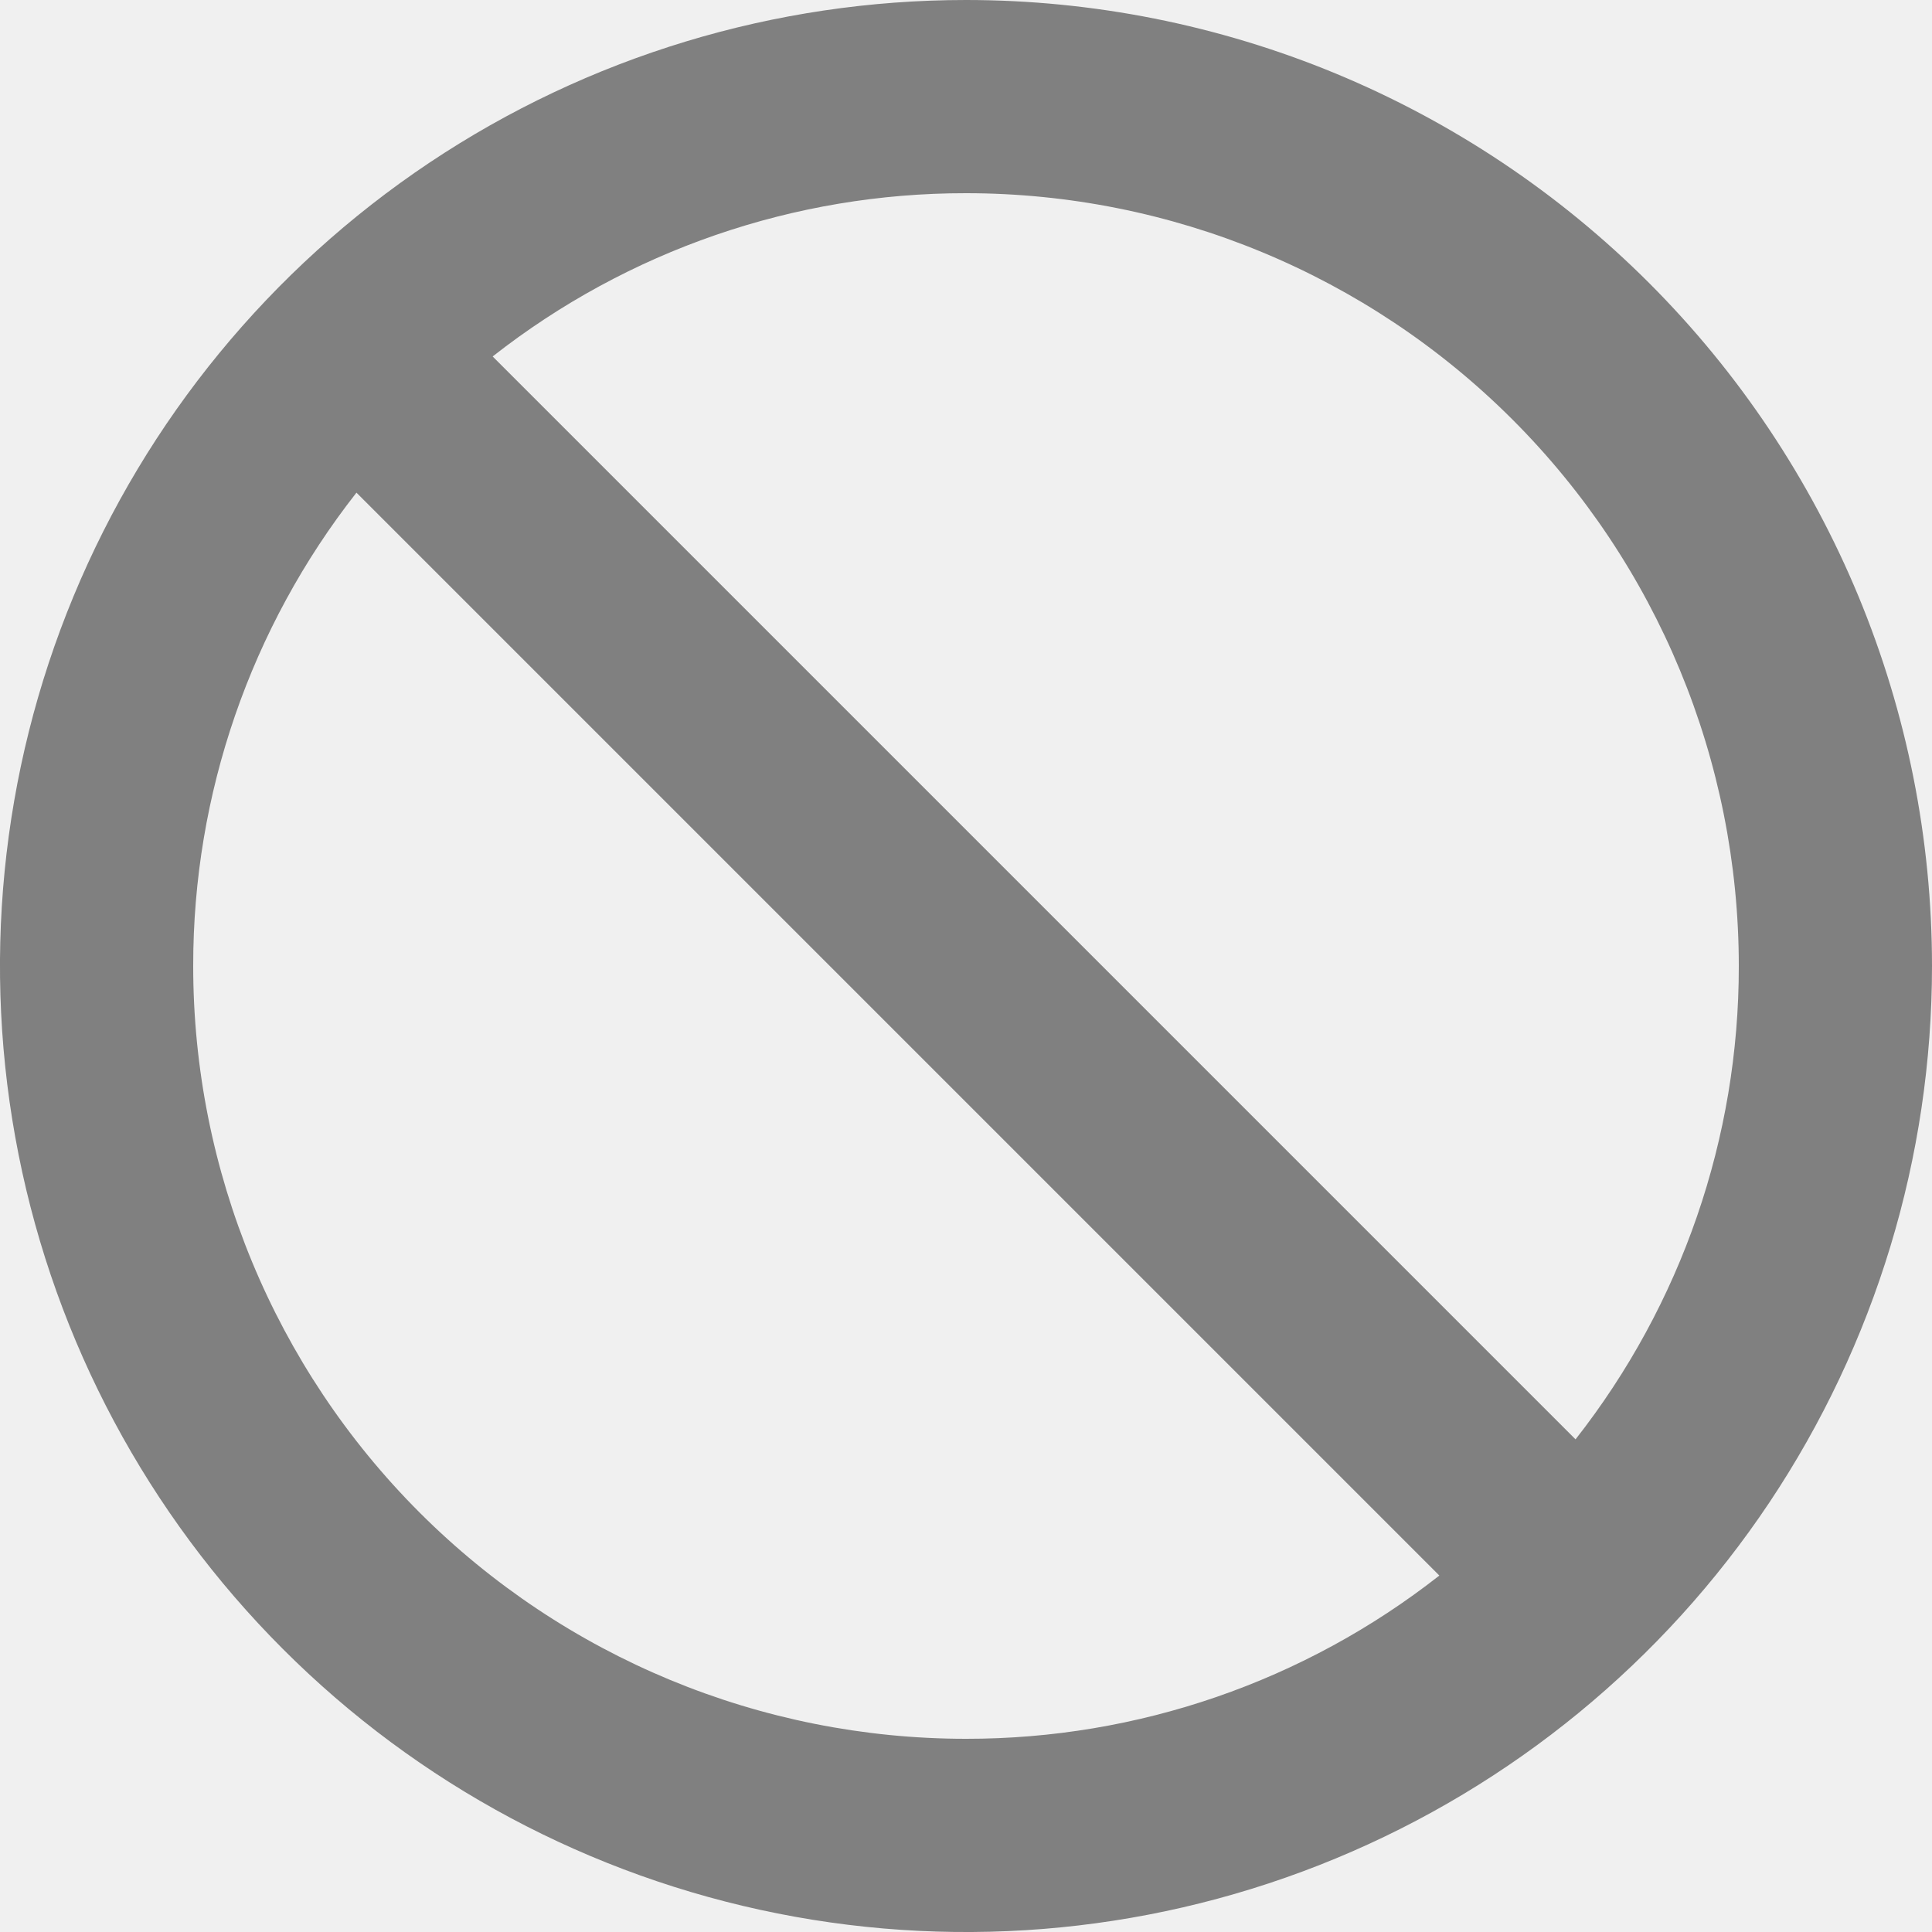
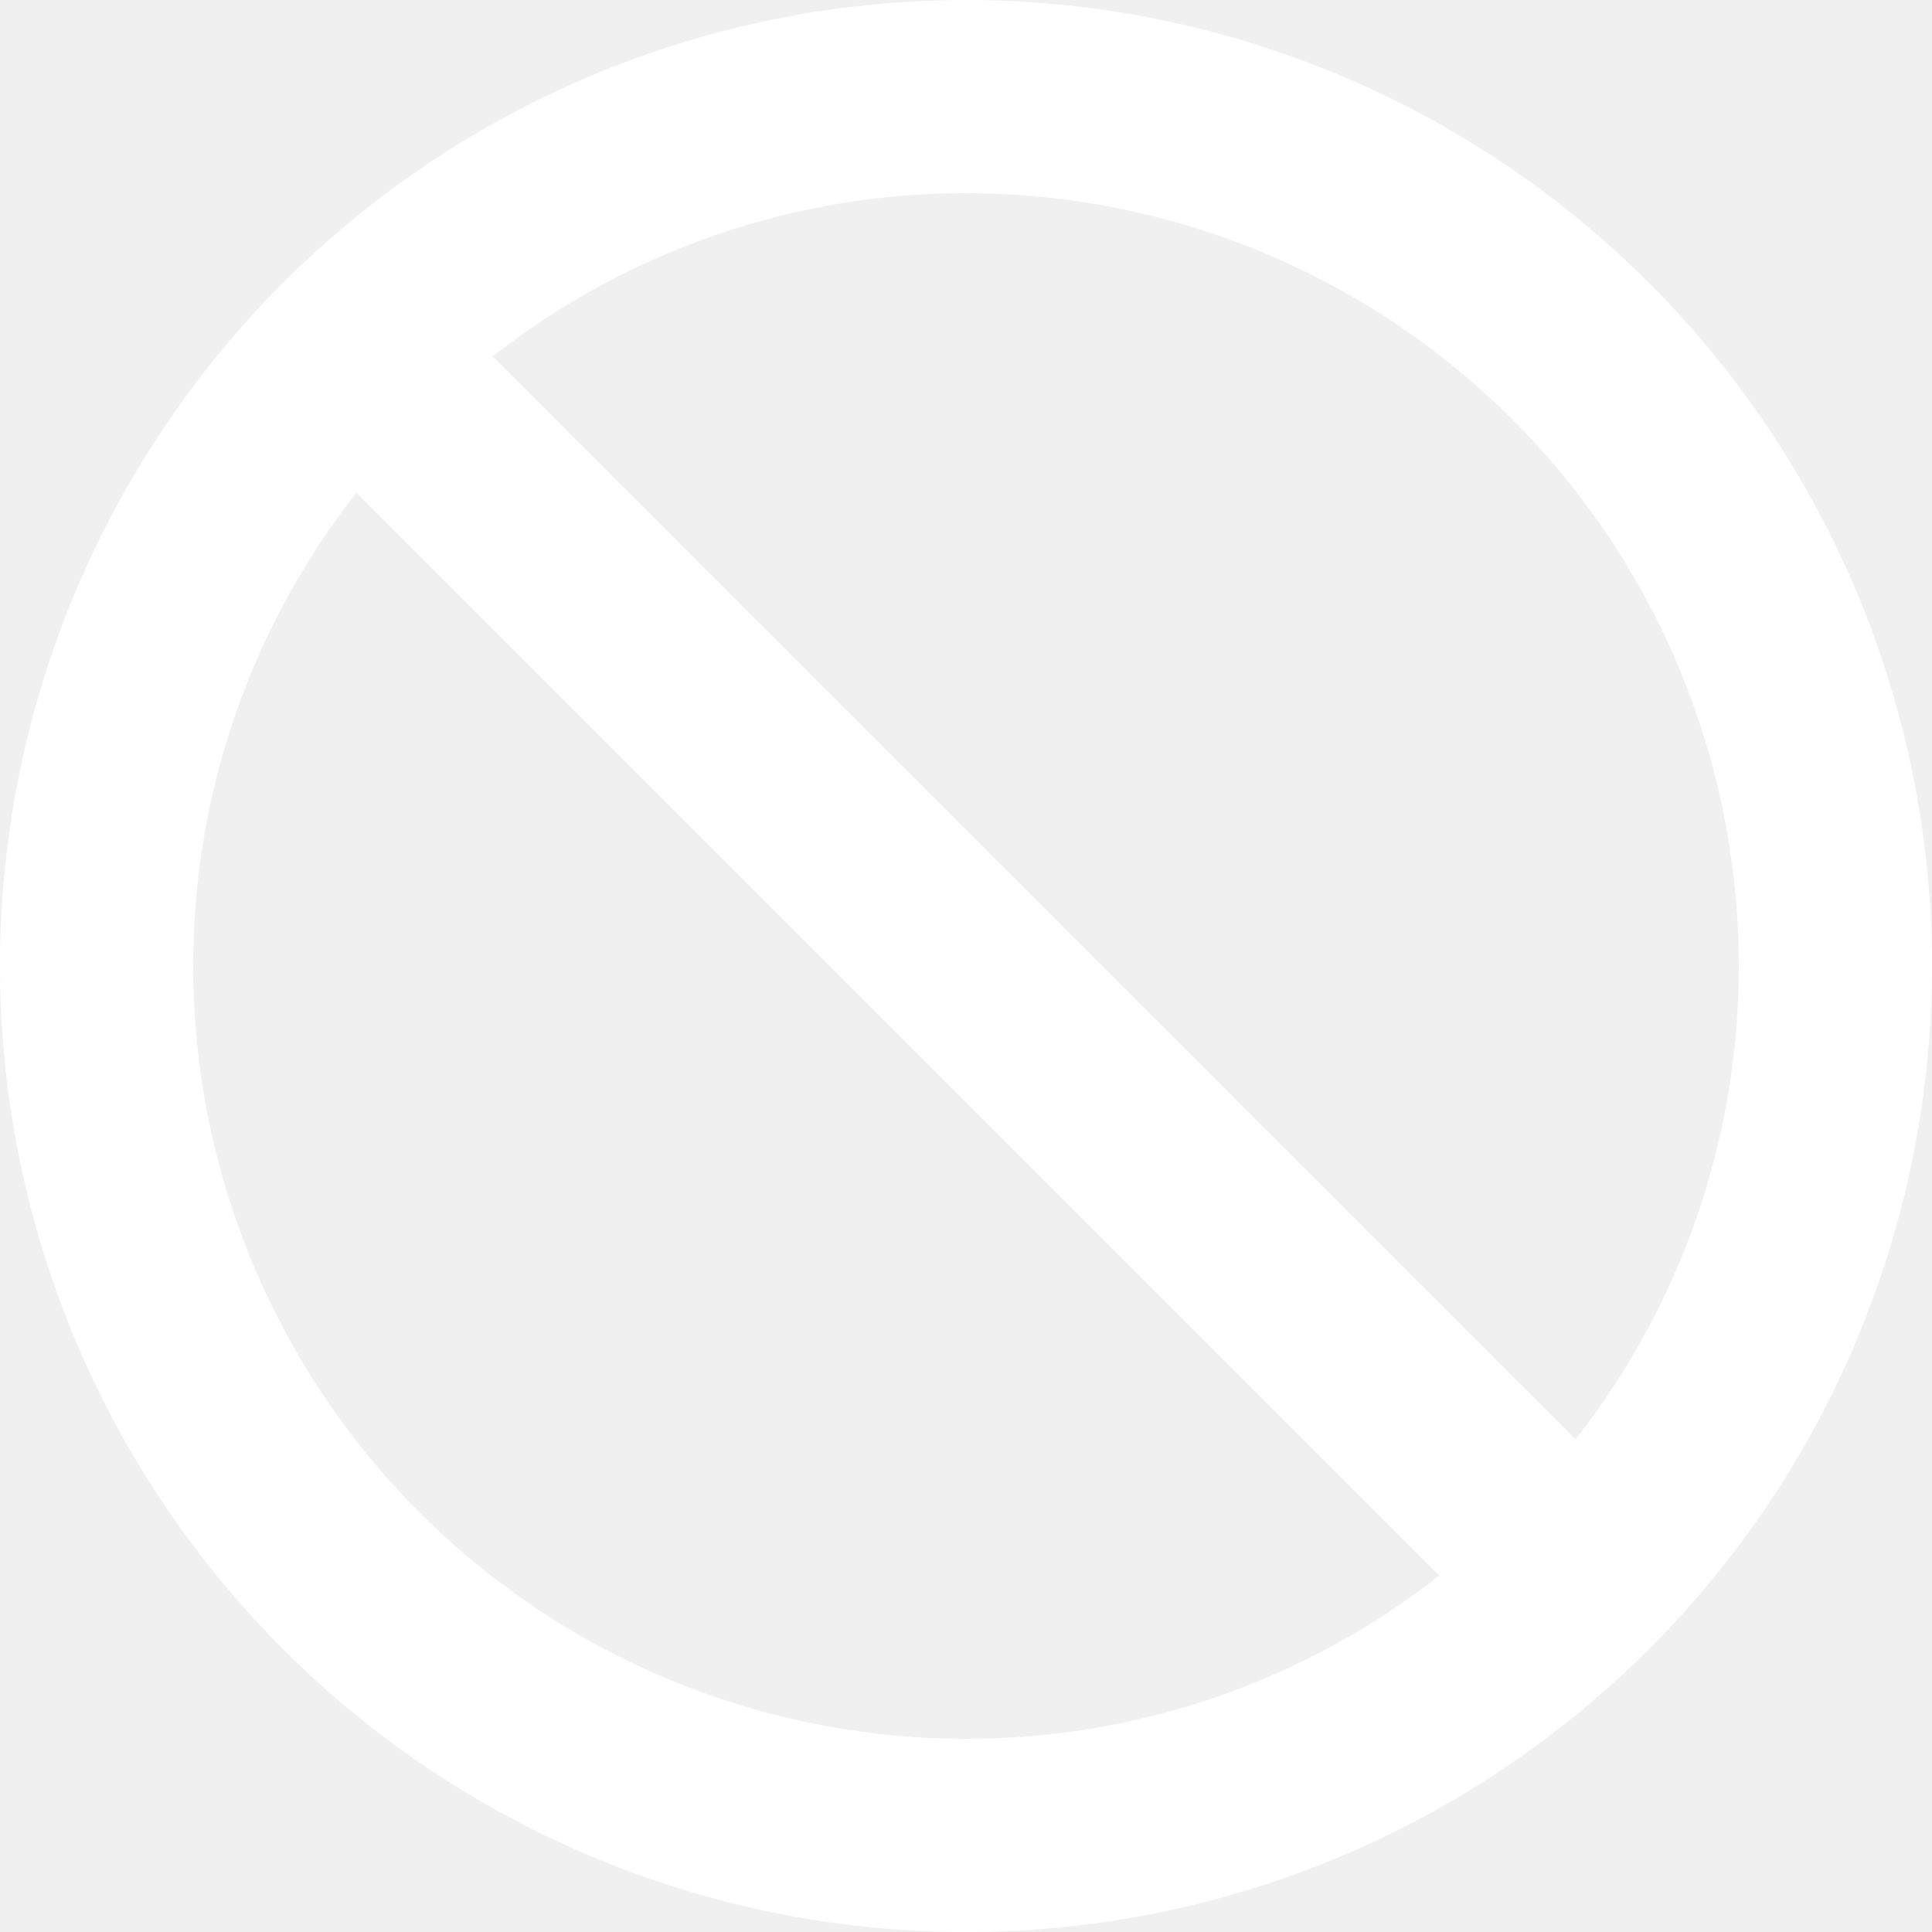
<svg xmlns="http://www.w3.org/2000/svg" width="20" height="20" viewBox="0 0 20 20" fill="none">
-   <path d="M10 0C8.022 0 6.089 0.586 4.444 1.685C2.8 2.784 1.518 4.346 0.761 6.173C0.004 8 -0.194 10.011 0.192 11.951C0.578 13.891 1.53 15.672 2.929 17.071C4.327 18.47 6.109 19.422 8.049 19.808C9.989 20.194 12 19.996 13.827 19.239C15.654 18.482 17.216 17.2 18.315 15.556C19.413 13.911 20 11.978 20 10C20 8.687 19.741 7.386 19.239 6.173C18.736 4.96 18 3.858 17.071 2.929C16.142 2 15.04 1.264 13.827 0.761C12.614 0.259 11.313 0 10 0V0ZM10 18C7.878 18 5.843 17.157 4.343 15.657C2.843 14.157 2 12.122 2 10C1.998 8.223 2.593 6.498 3.69 5.1L14.9 16.31C13.502 17.407 11.777 18.002 10 18V18ZM16.31 14.9L5.1 3.69C6.498 2.593 8.223 1.998 10 2C12.122 2 14.157 2.843 15.657 4.343C17.157 5.843 18 7.878 18 10C18.002 11.777 17.407 13.502 16.31 14.9Z" fill="gray" />
+   <path d="M10 0C8.022 0 6.089 0.586 4.444 1.685C2.8 2.784 1.518 4.346 0.761 6.173C0.004 8 -0.194 10.011 0.192 11.951C0.578 13.891 1.53 15.672 2.929 17.071C4.327 18.47 6.109 19.422 8.049 19.808C9.989 20.194 12 19.996 13.827 19.239C15.654 18.482 17.216 17.2 18.315 15.556C19.413 13.911 20 11.978 20 10C20 8.687 19.741 7.386 19.239 6.173C18.736 4.96 18 3.858 17.071 2.929C16.142 2 15.04 1.264 13.827 0.761C12.614 0.259 11.313 0 10 0V0ZM10 18C7.878 18 5.843 17.157 4.343 15.657C2.843 14.157 2 12.122 2 10C1.998 8.223 2.593 6.498 3.69 5.1L14.9 16.31C13.502 17.407 11.777 18.002 10 18V18ZM16.31 14.9L5.1 3.69C6.498 2.593 8.223 1.998 10 2C12.122 2 14.157 2.843 15.657 4.343C17.157 5.843 18 7.878 18 10C18.002 11.777 17.407 13.502 16.31 14.9Z" fill="white" />
</svg>
